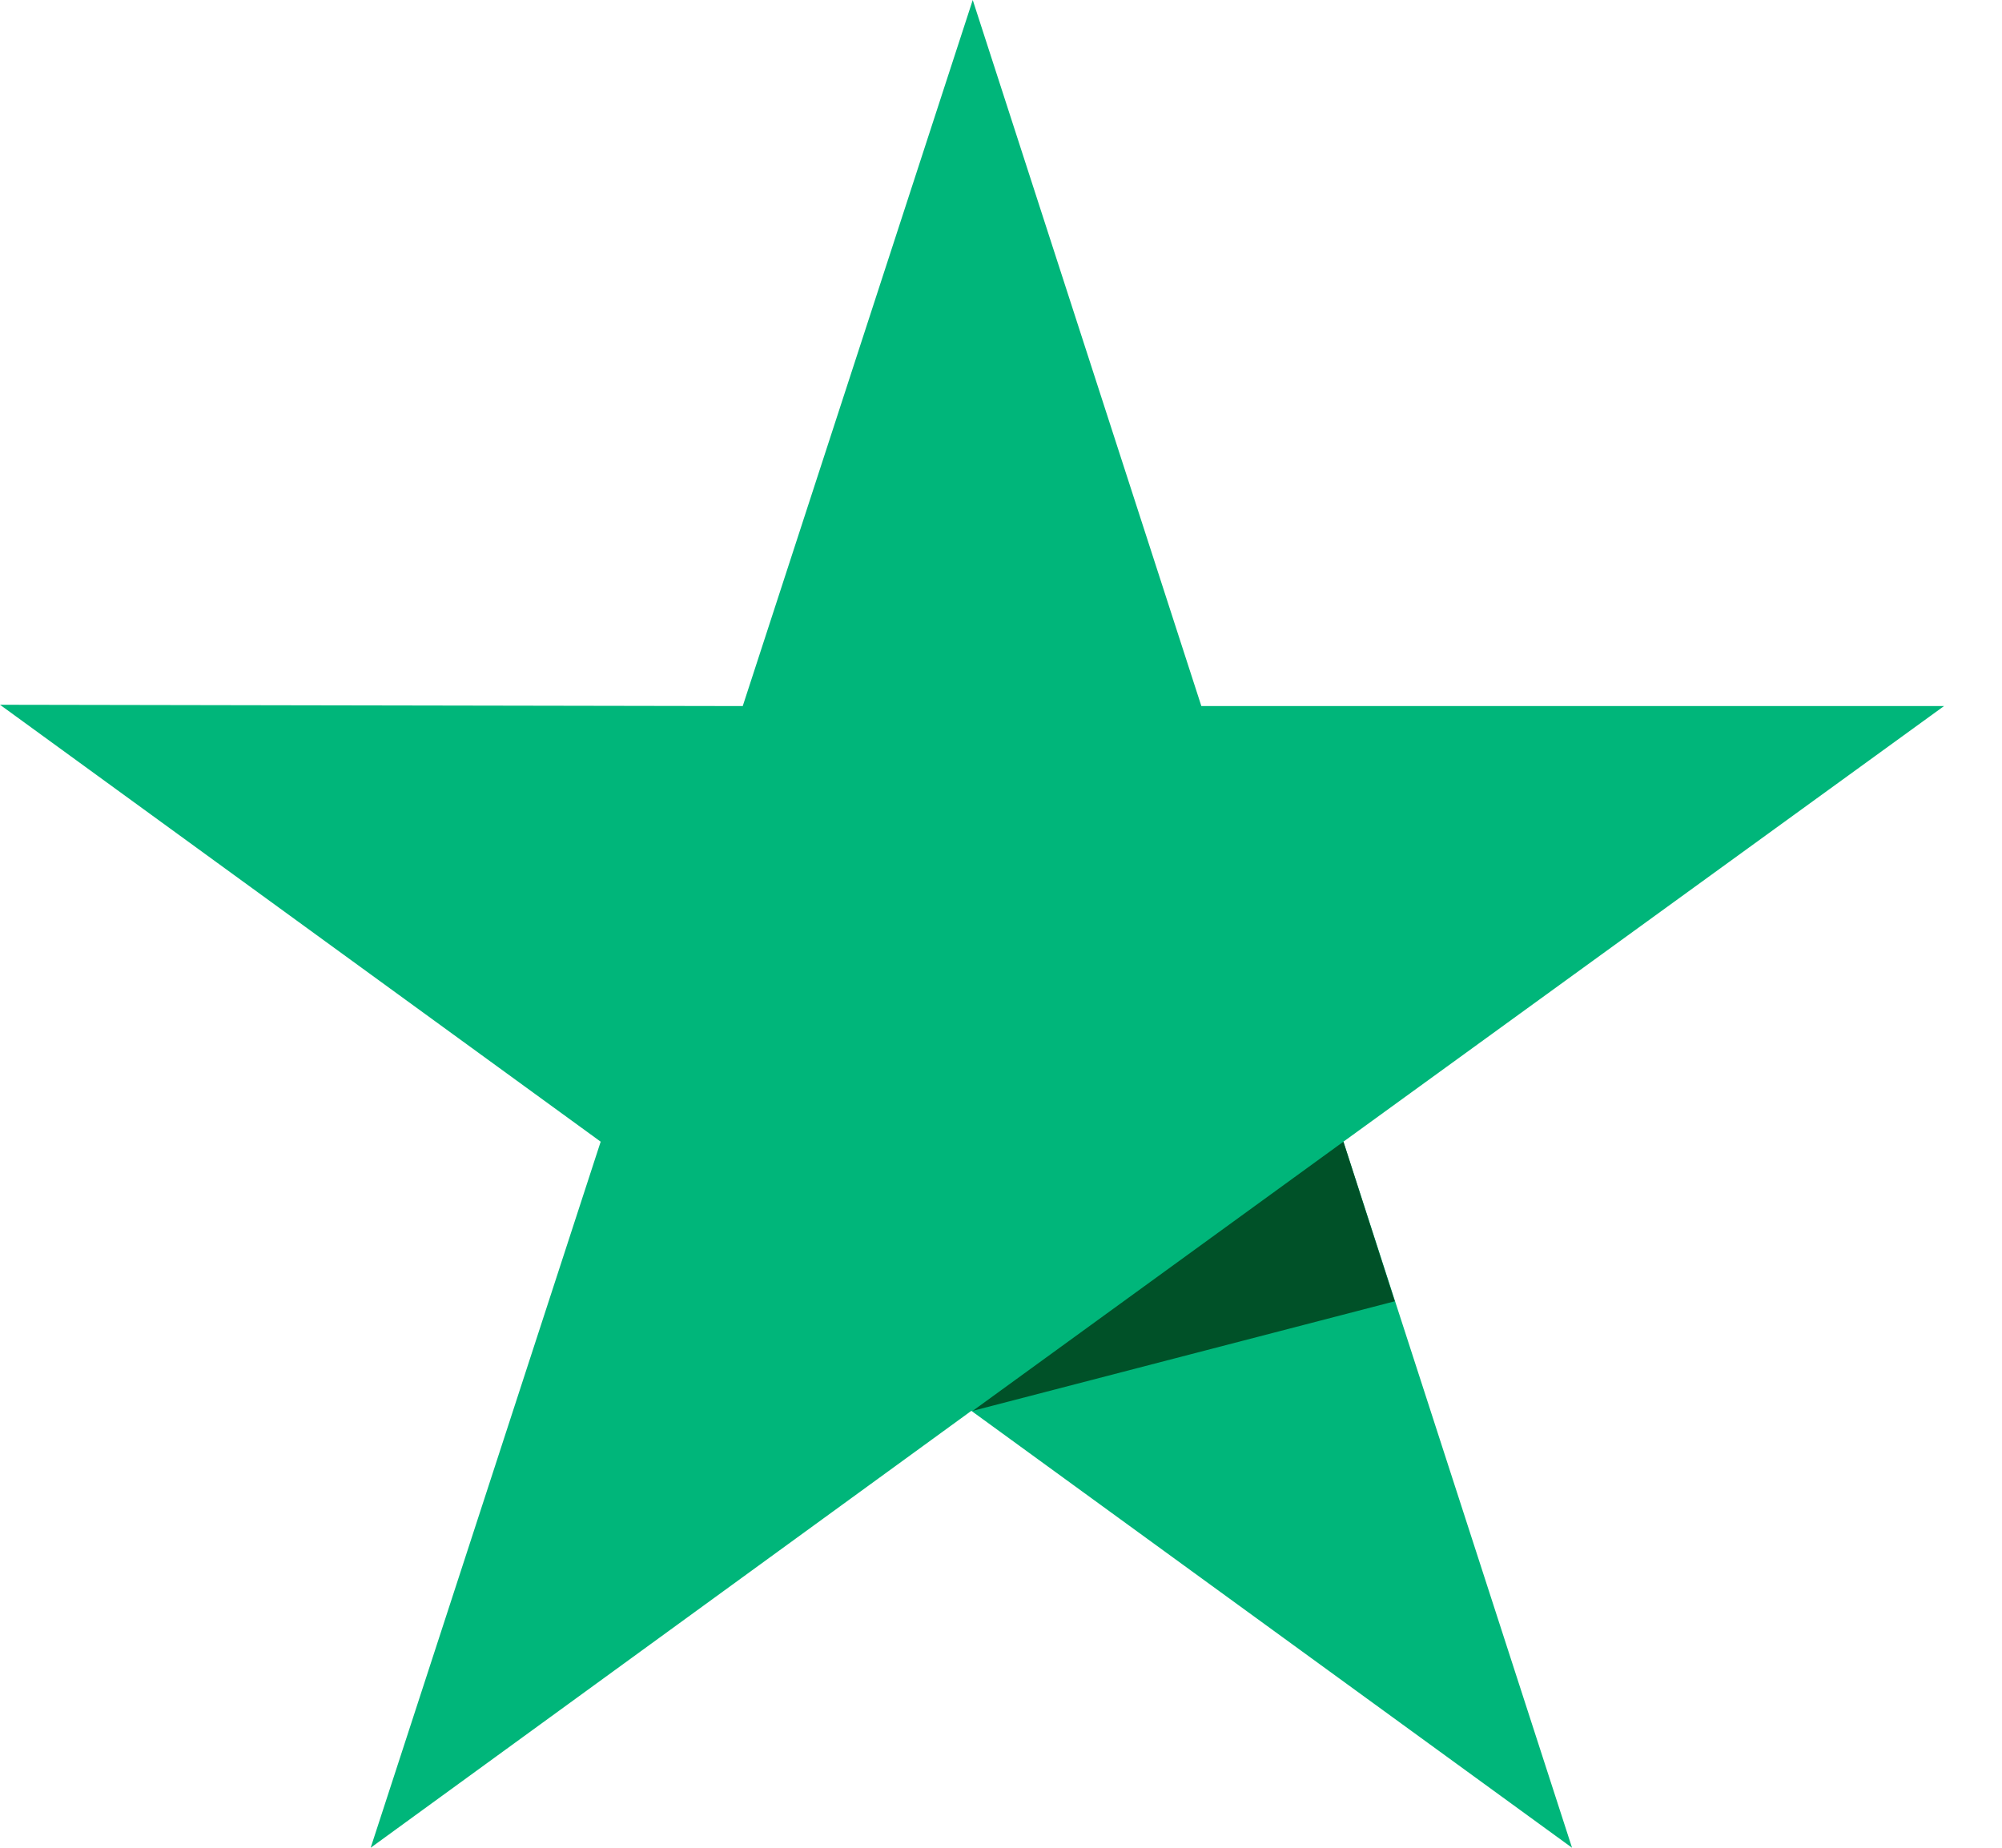
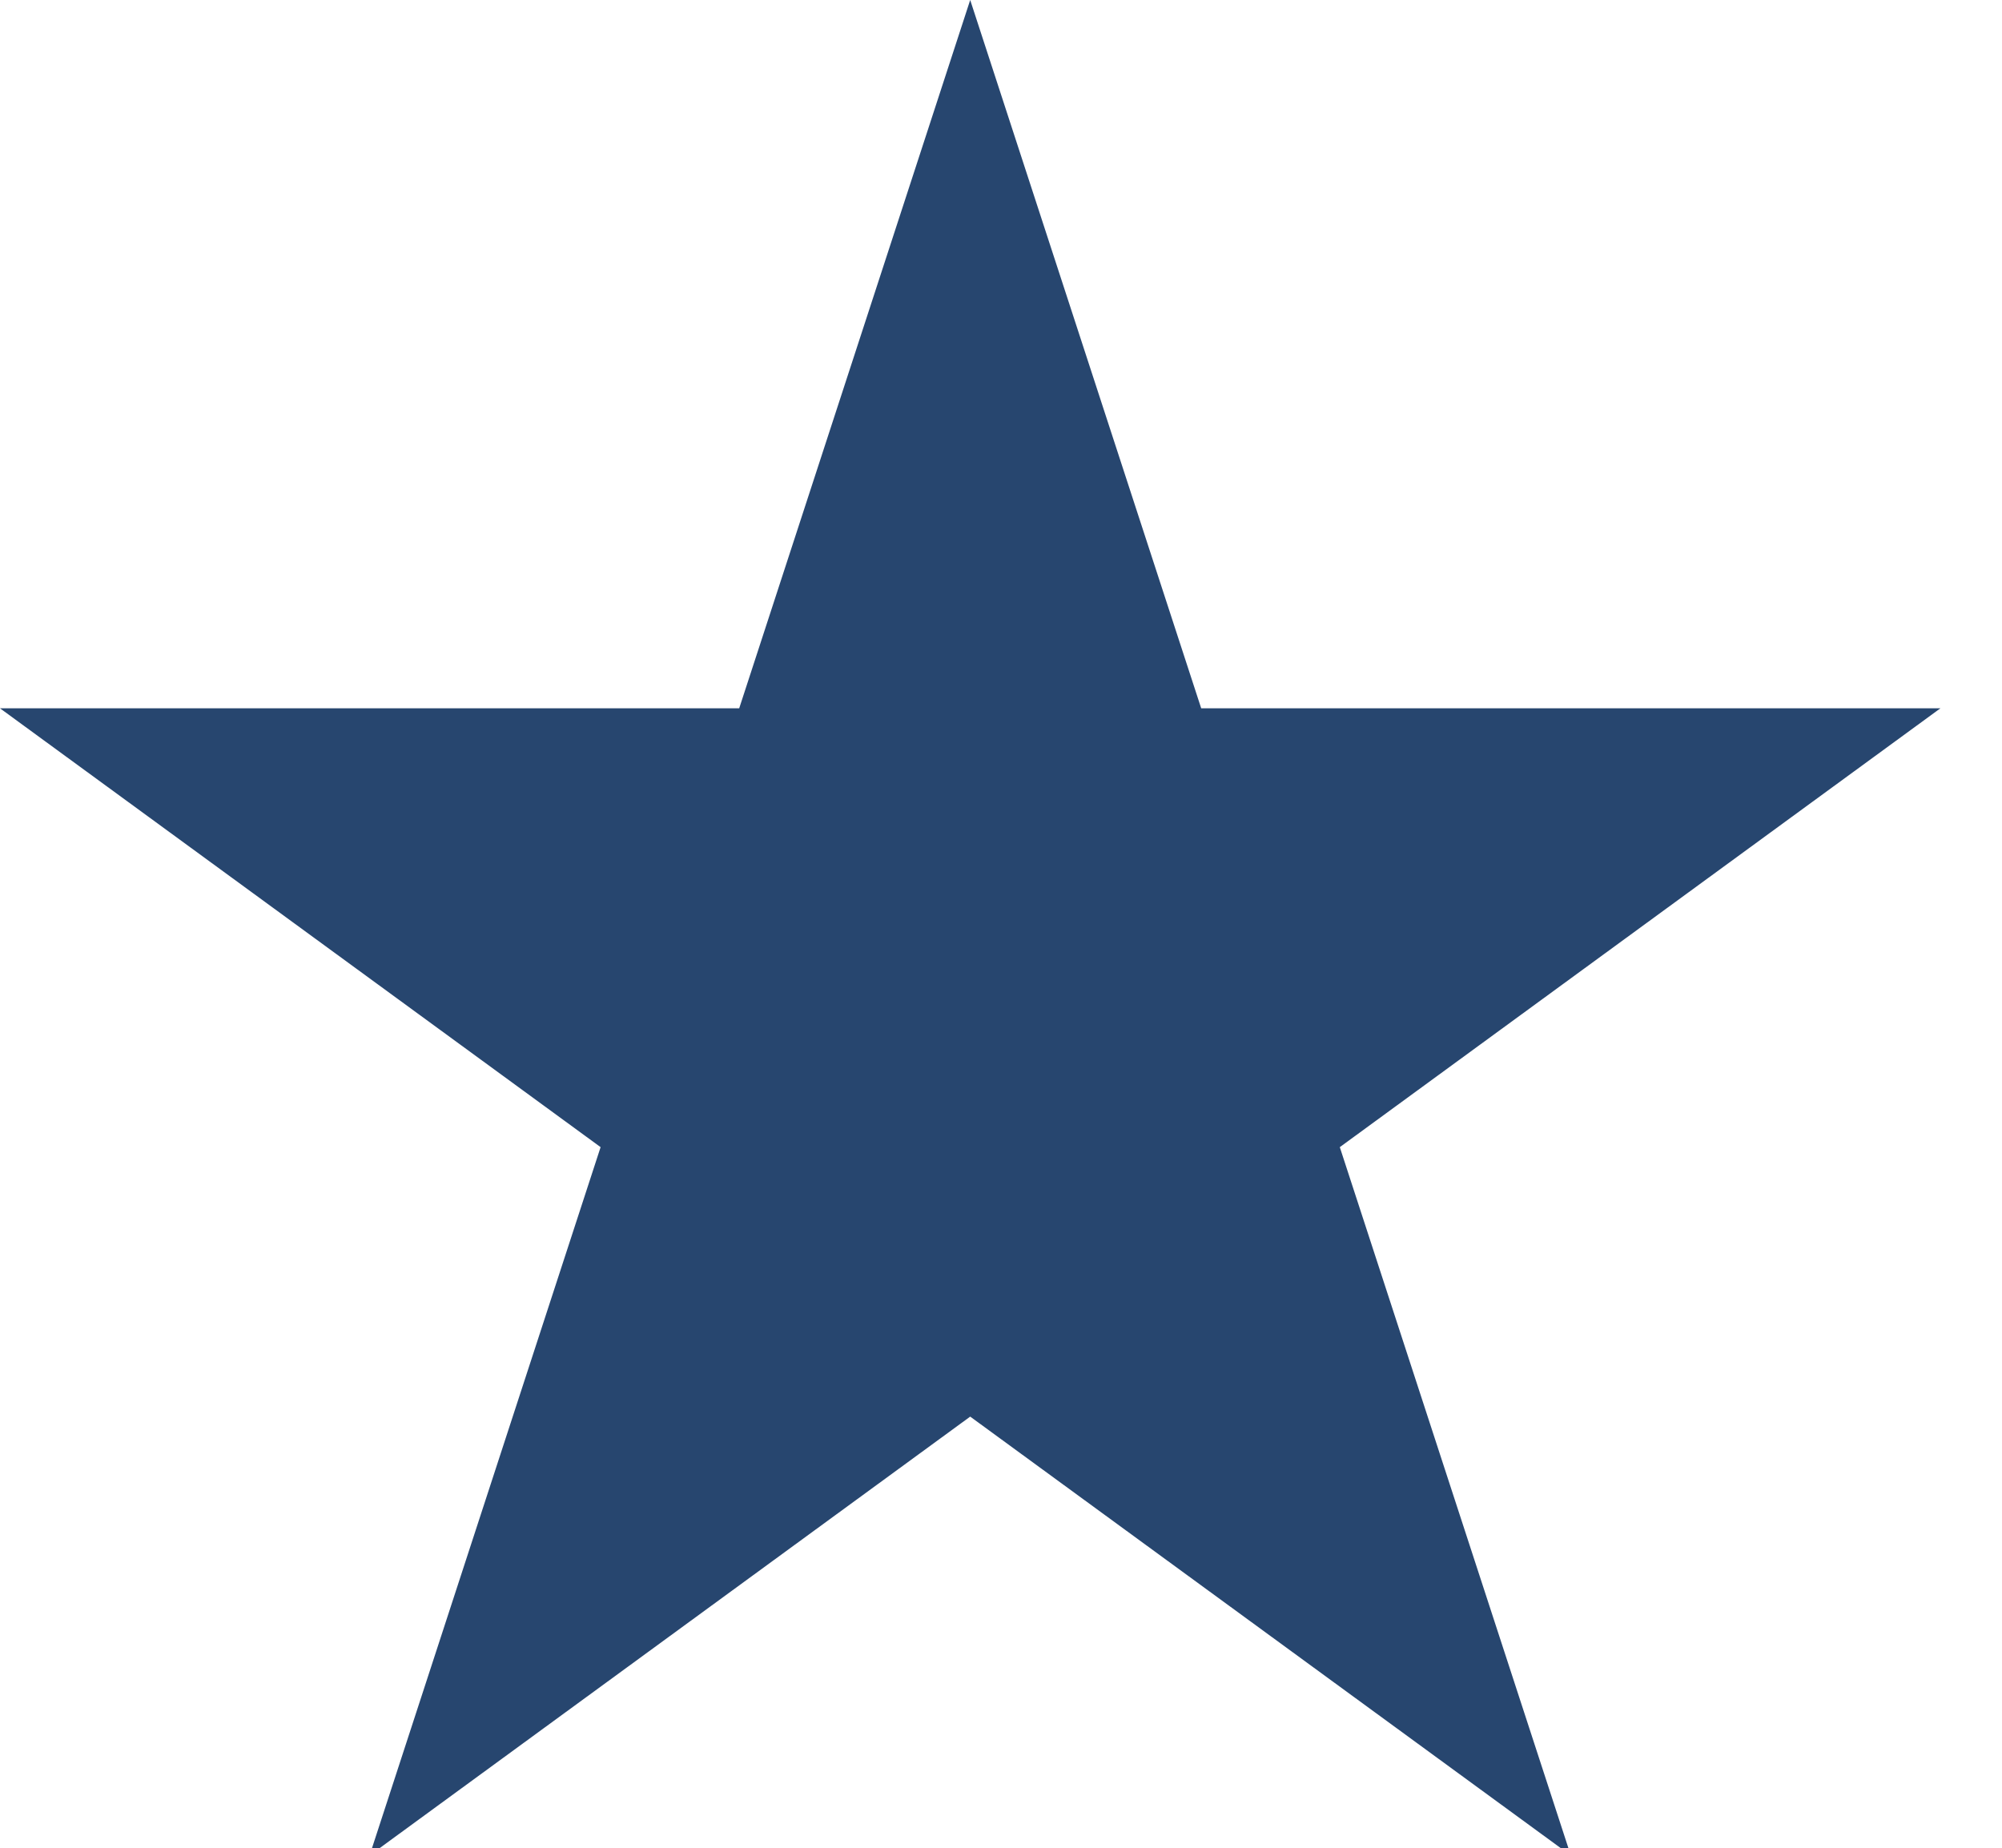
- <svg xmlns="http://www.w3.org/2000/svg" width="26" height="24" viewBox="0 0 26 24" fill="none">
-   <path d="M25.247 9.171H15.602L12.633 0L9.646 9.171L0 9.154L7.801 14.829L4.814 24L12.615 18.325L20.416 24L17.447 14.829L25.247 9.171Z" fill="#00B67A" />
-   <path d="M18.114 16.902L17.447 14.829L12.633 18.325L18.114 16.902Z" fill="#005128" />
+ <svg xmlns="http://www.w3.org/2000/svg" version="1.1" id="Layer_1" x="0px" y="0px" viewBox="0 0 26 24" style="enable-background:new 0 0 26 24;" xml:space="preserve">
+   <style type="text/css">
+ 	.st0{fill:#27466F;}
+ </style>
+   <path class="st0" d="M25.2,9.2h-9.6l-3-9.2l-3,9.2L0,9.2l7.8,5.7l-3,9.2l7.8-5.7l7.8,5.7l-3-9.2L25.2,9.2z" />
</svg>
